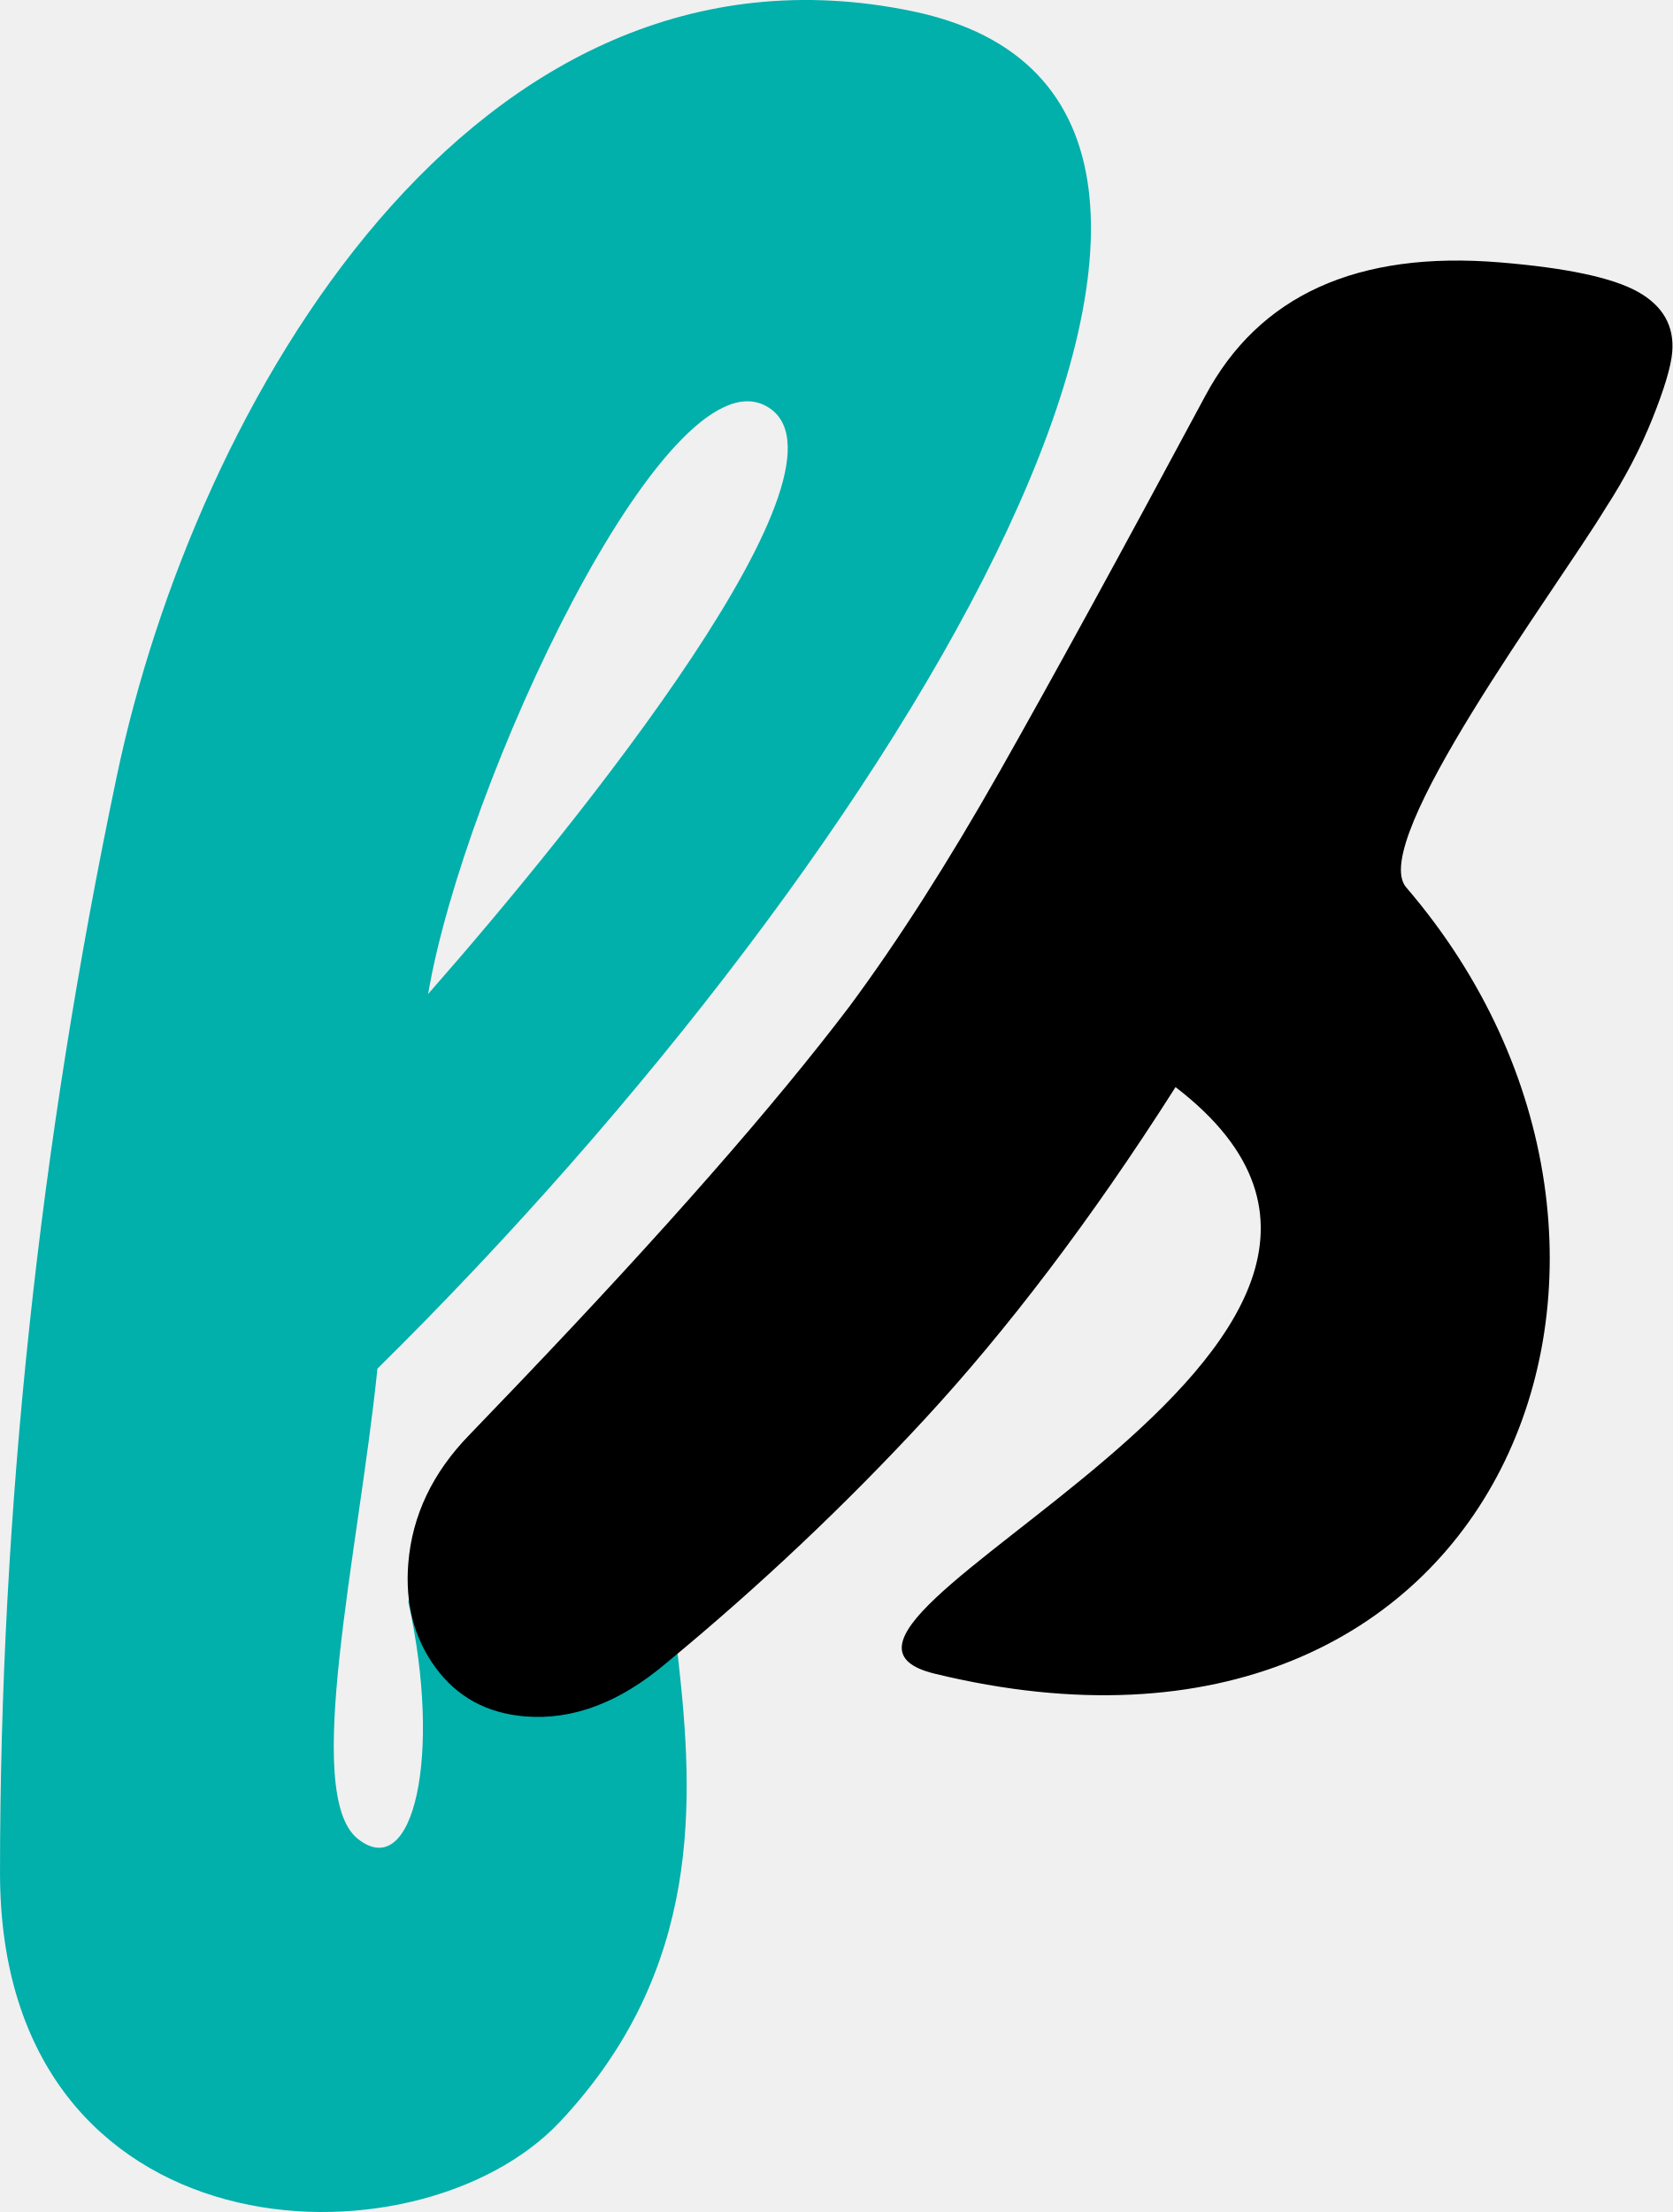
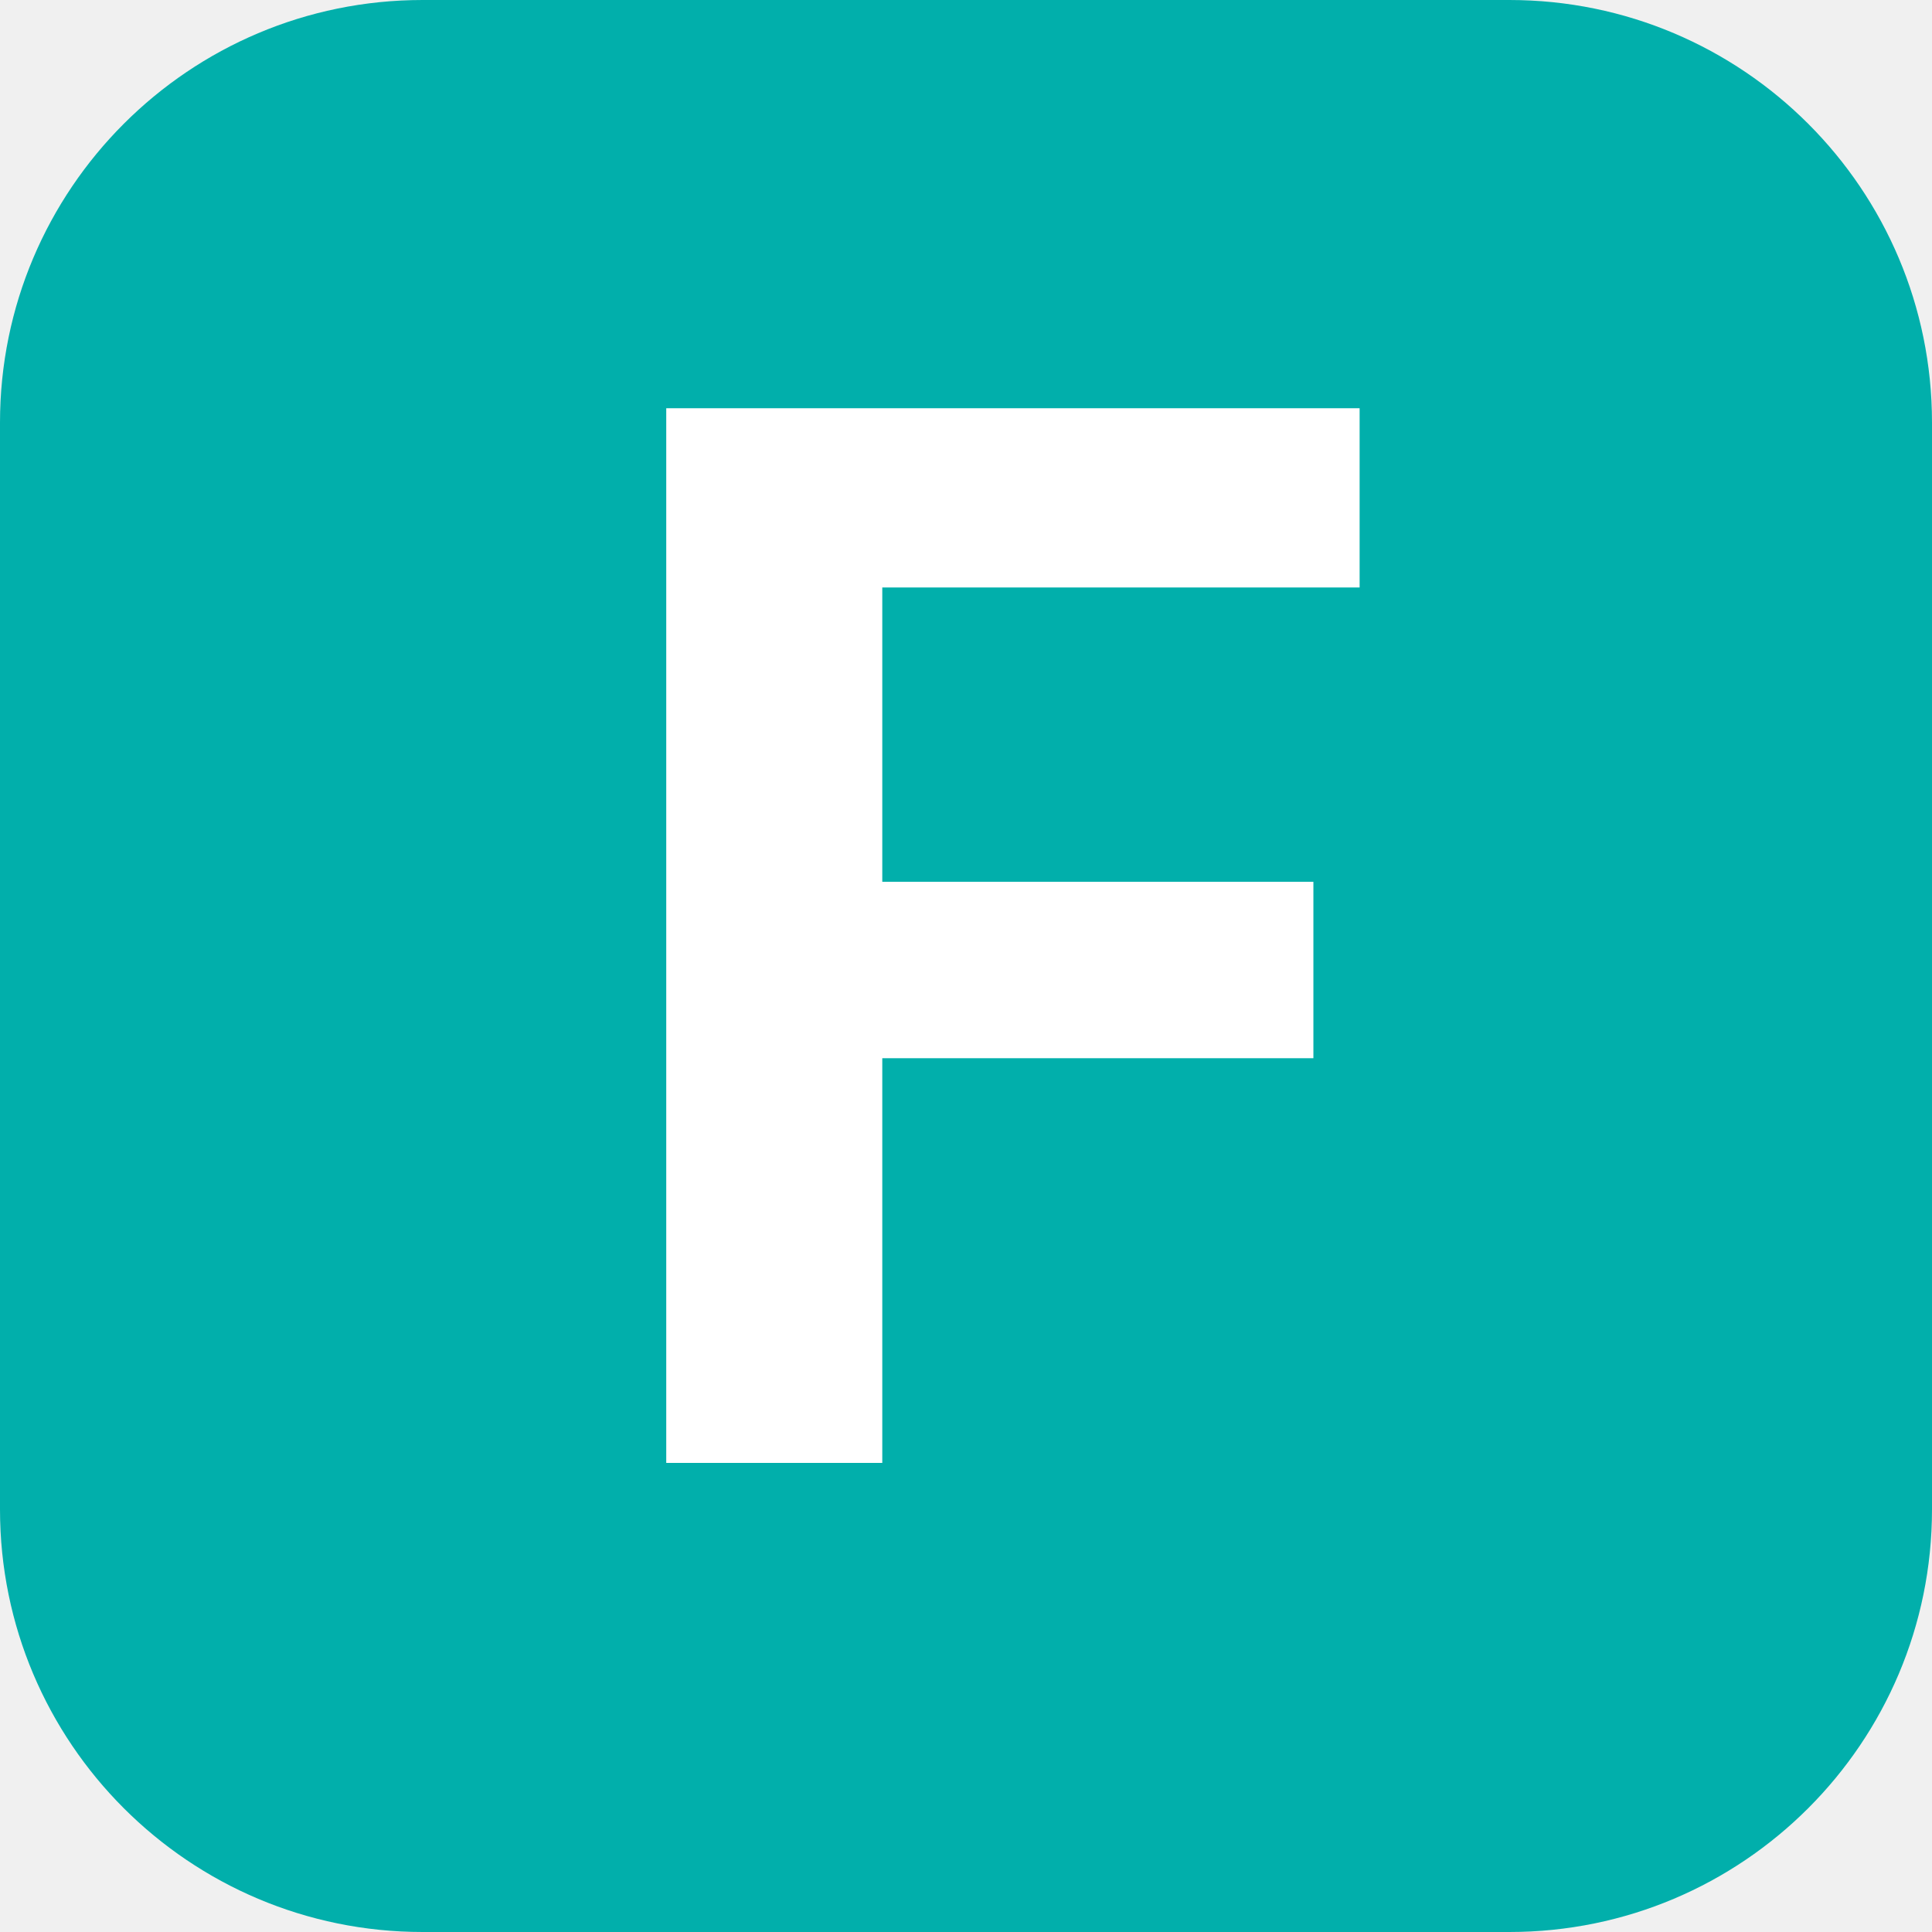
- <svg xmlns="http://www.w3.org/2000/svg" version="1.1" width="686.46" height="907.82">
-   <svg viewBox="618.35 59.55 686.46 907.82">
-     <path fill="#01afab" d="M785.977 717.192c-.772-10.02 104.138-35.424 110.69 22.762 6.55 58.184 10.268 127.927-48.531 190.424-58.801 62.5-229.781 56.55-229.781-102.209q0-221.954 47.974-450.268c31.984-152.207 145.86-351.19 326.458-313.756 180.6 37.435-2.966 343.62-219.526 557.098-7.707 75.526-31.03 174.68-8.054 192.973s34.641-34.6 20.77-97.024m146.715-491.051c-41.2-22.115-123.98 155.035-138.624 241.352 61.654-70.13 181.265-218.465 138.624-241.352" />
-     <path d="M1002.02 746.45c-81.393-19.799 236.302-135.325 98.823-240.747-35.022 55.117-69.902 100.494-102.823 136.124q-49.383 53.444-106.34 100.365-28.541 24.194-57.836 21.78-23.437-1.931-36.697-19.984t-11.207-42.955q2.414-29.296 24.973-52.505l20.975-21.868q88.771-92.966 135.098-154.035 29.865-40.308 61.791-96.666t84.202-153.807q33.144-62.156 121.025-54.913c27.338 2.253 46.191 6.265 56.533 12.033s15.055 14.022 14.17 24.763c-.483 5.859-3.188 14.977-8.144 27.348-4.955 12.374-11.36 24.625-19.24 36.758-20.476 33.705-97.77 137-81.824 155.577 127.939 148.85 40.467 379.64-193.478 322.731" />
-   </svg>
-   <style>@media (prefers-color-scheme: light) { :root { filter: none; } }
- @media (prefers-color-scheme: dark) { :root { filter: contrast(0.385) brightness(4.5); } }
- </style>
+ <svg xmlns="http://www.w3.org/2000/svg" viewBox="0 0 32 32">
+   <rect width="32" height="32" rx="7" fill="#01afab" />
+   <text x="16.5" y="15.5" text-anchor="middle" dominant-baseline="central" font-family="Inter, -apple-system, BlinkMacSystemFont, 'Segoe UI', Roboto, sans-serif" font-size="24" font-weight="700" fill="#ffffff">F</text>
</svg>
